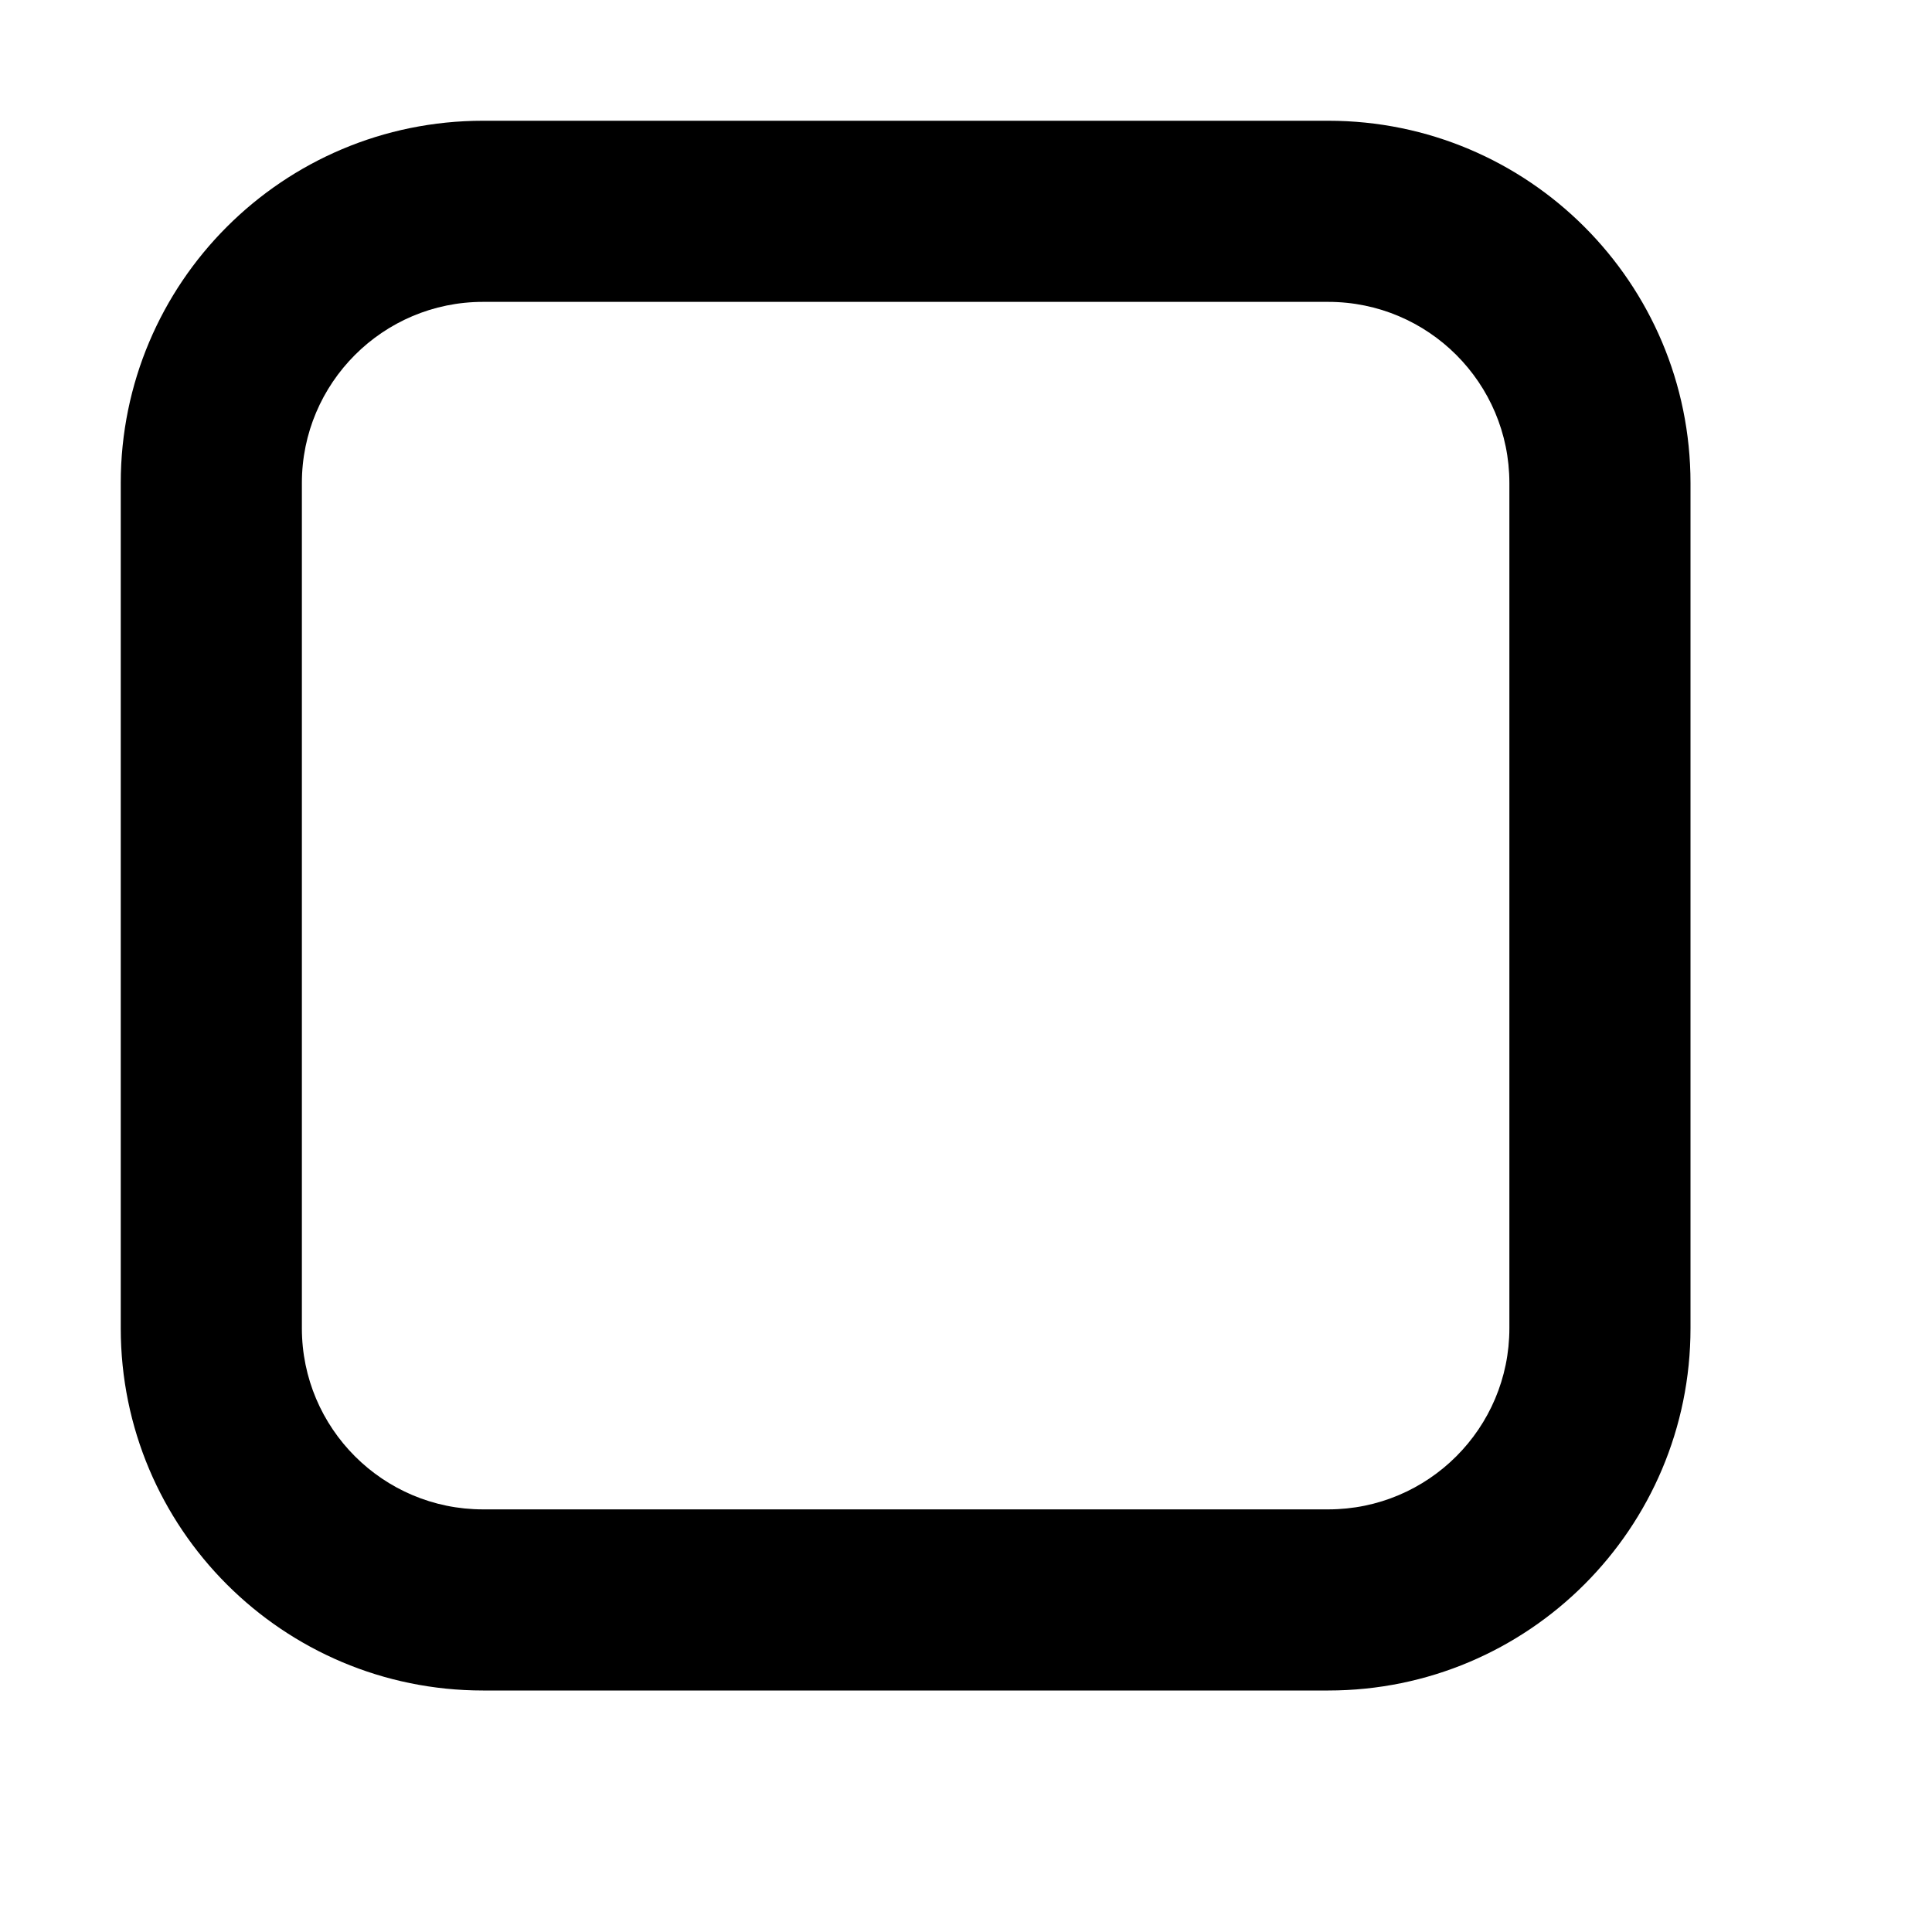
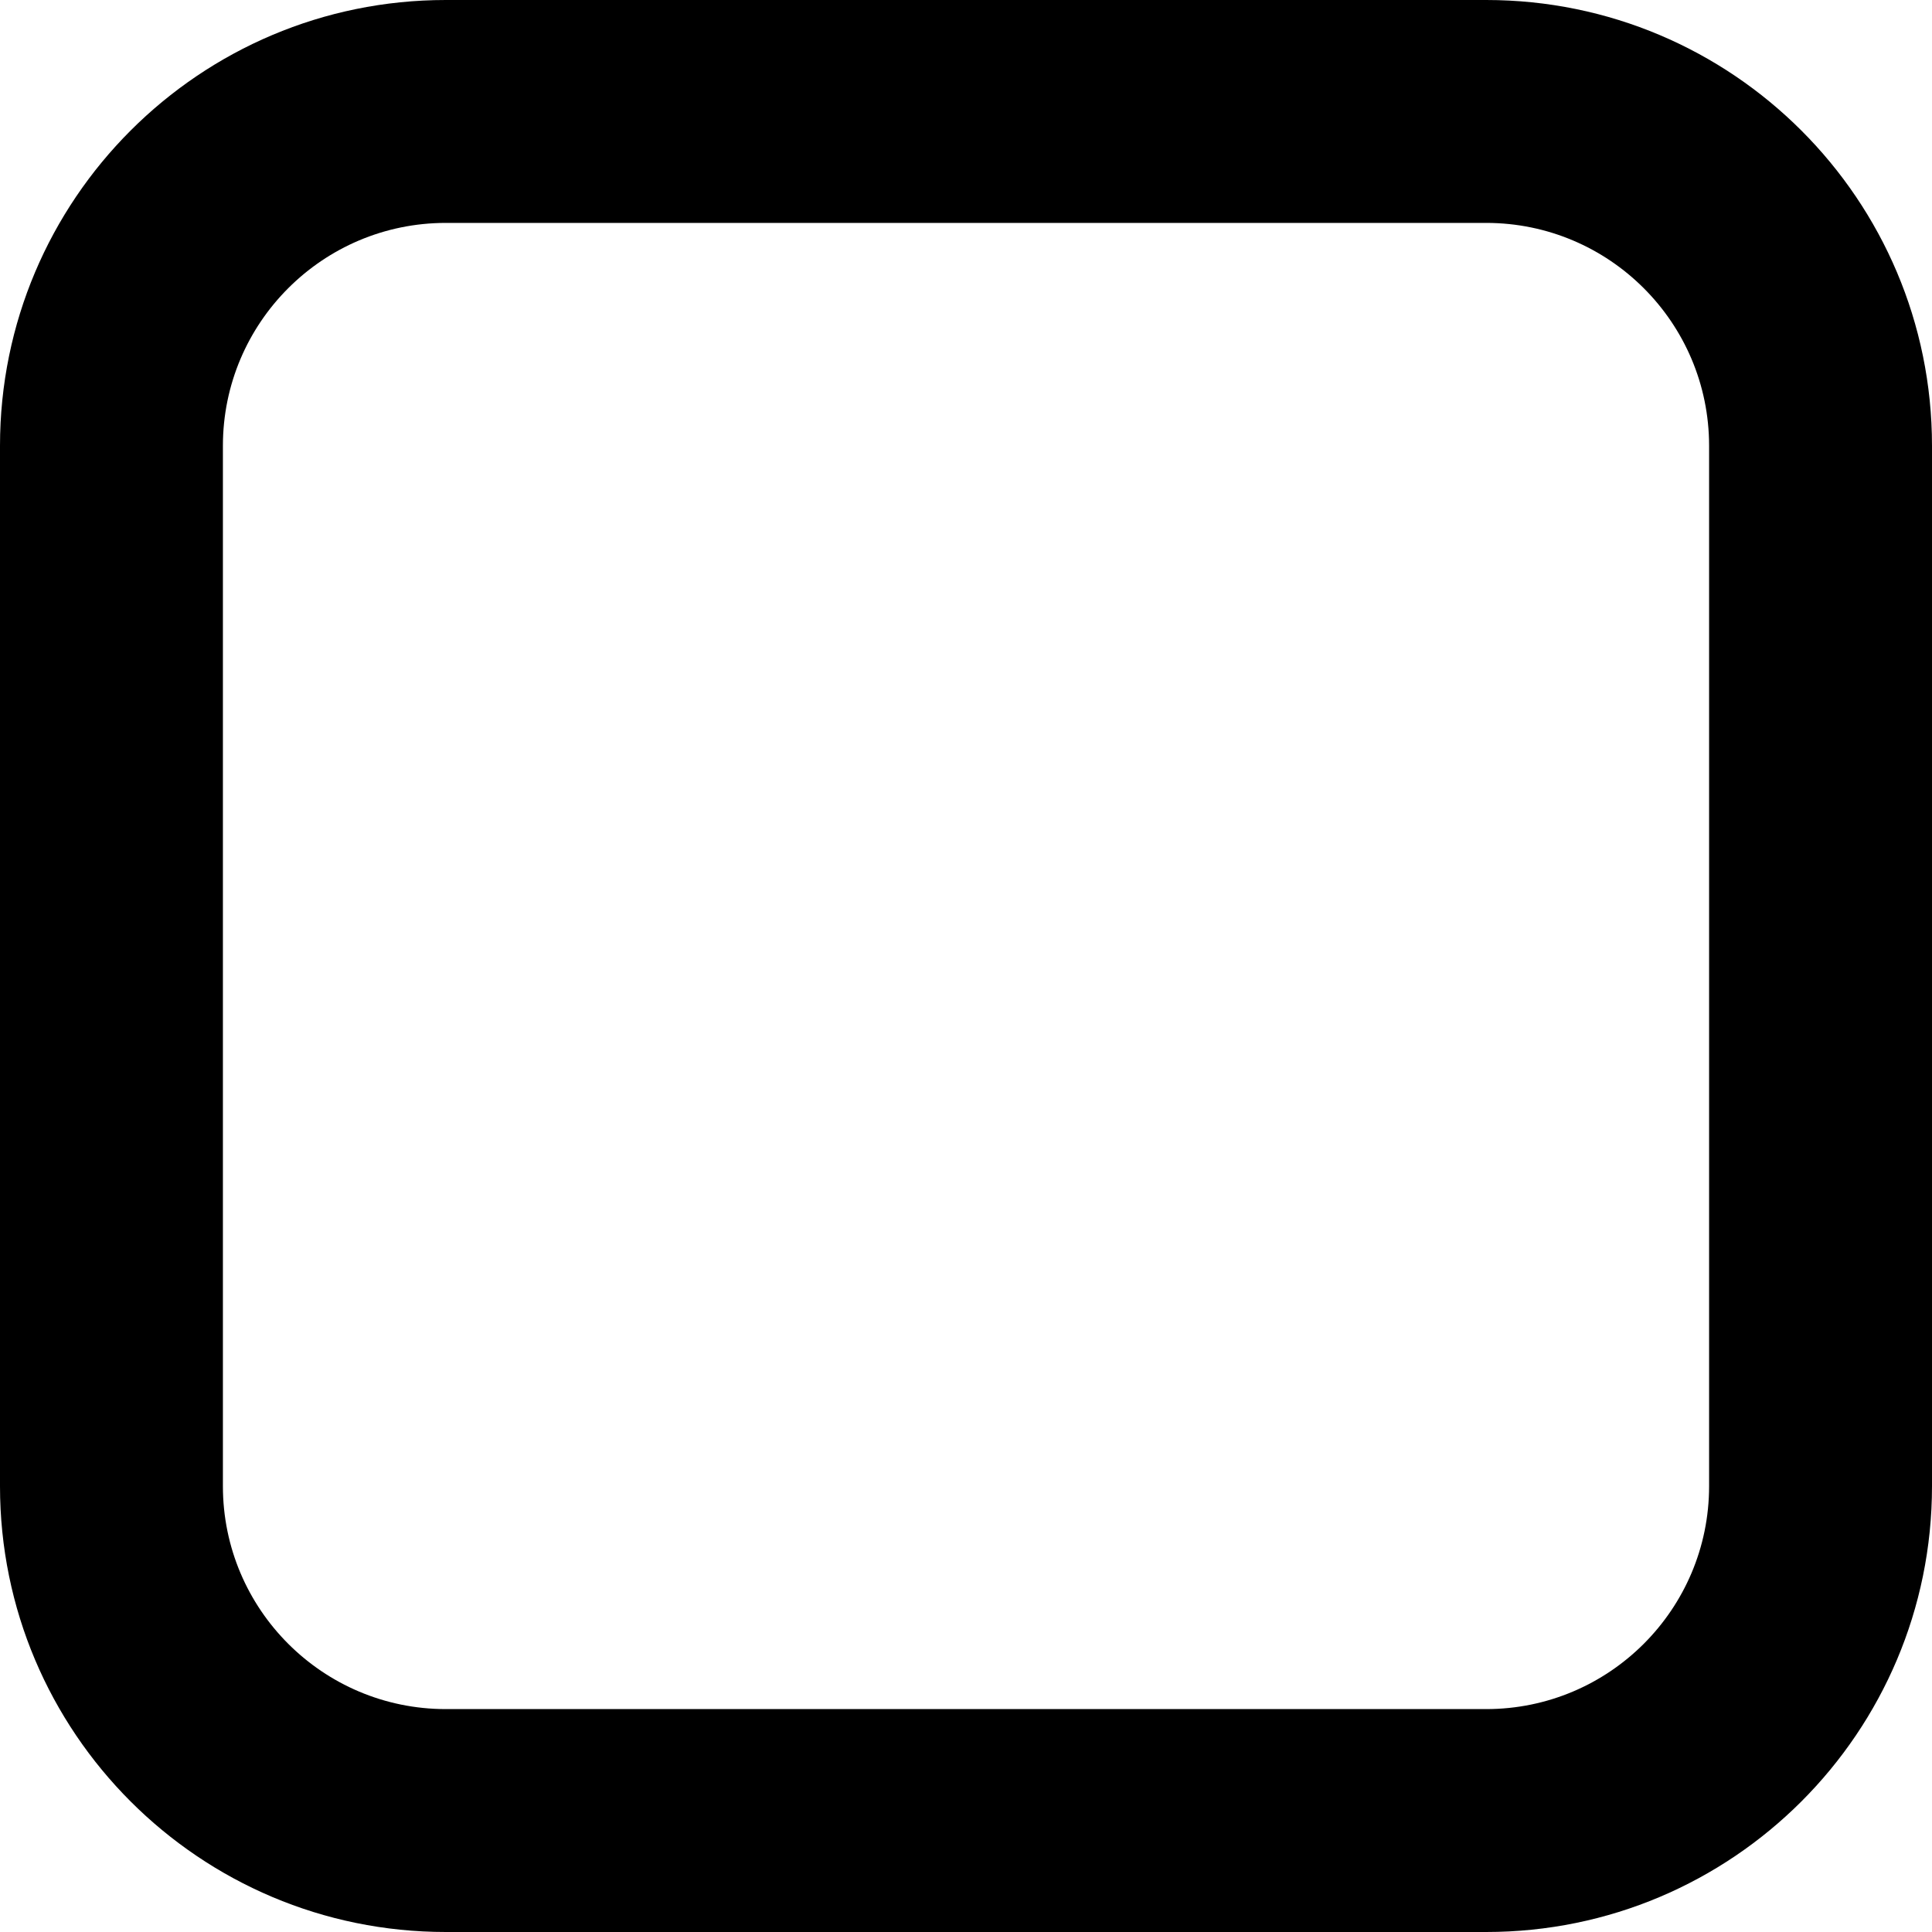
<svg xmlns="http://www.w3.org/2000/svg" viewBox="0 0 16 16">
-   <path fill-rule="evenodd" clip-rule="evenodd" d="M11 2.5H4C3.172 2.5 2.5 3.172 2.5 4V11C2.5 11.828 3.172 12.5 4 12.5H11C11.828 12.5 12.5 11.828 12.5 11V4C12.5 3.172 11.828 2.5 11 2.5ZM4 1C2.343 1 1 2.343 1 4V11C1 12.657 2.343 14 4 14H11C12.657 14 14 12.657 14 11V4C14 2.343 12.657 1 11 1H4Z" />
+   <path fill-rule="evenodd" clip-rule="evenodd" d="M12.308 1.846H3.692C2.673 1.846 1.846 2.673 1.846 3.692V12.308C1.846 13.327 2.673 14.154 3.692 14.154H12.308C13.327 14.154 14.154 13.327 14.154 12.308V3.692C14.154 2.673 13.327 1.846 12.308 1.846ZM3.692 0C1.653 0 0 1.653 0 3.692V12.308C0 14.347 1.653 16 3.692 16H12.308C14.347 16 16 14.347 16 12.308V3.692C16 1.653 14.347 0 12.308 0H3.692Z" />
</svg>
